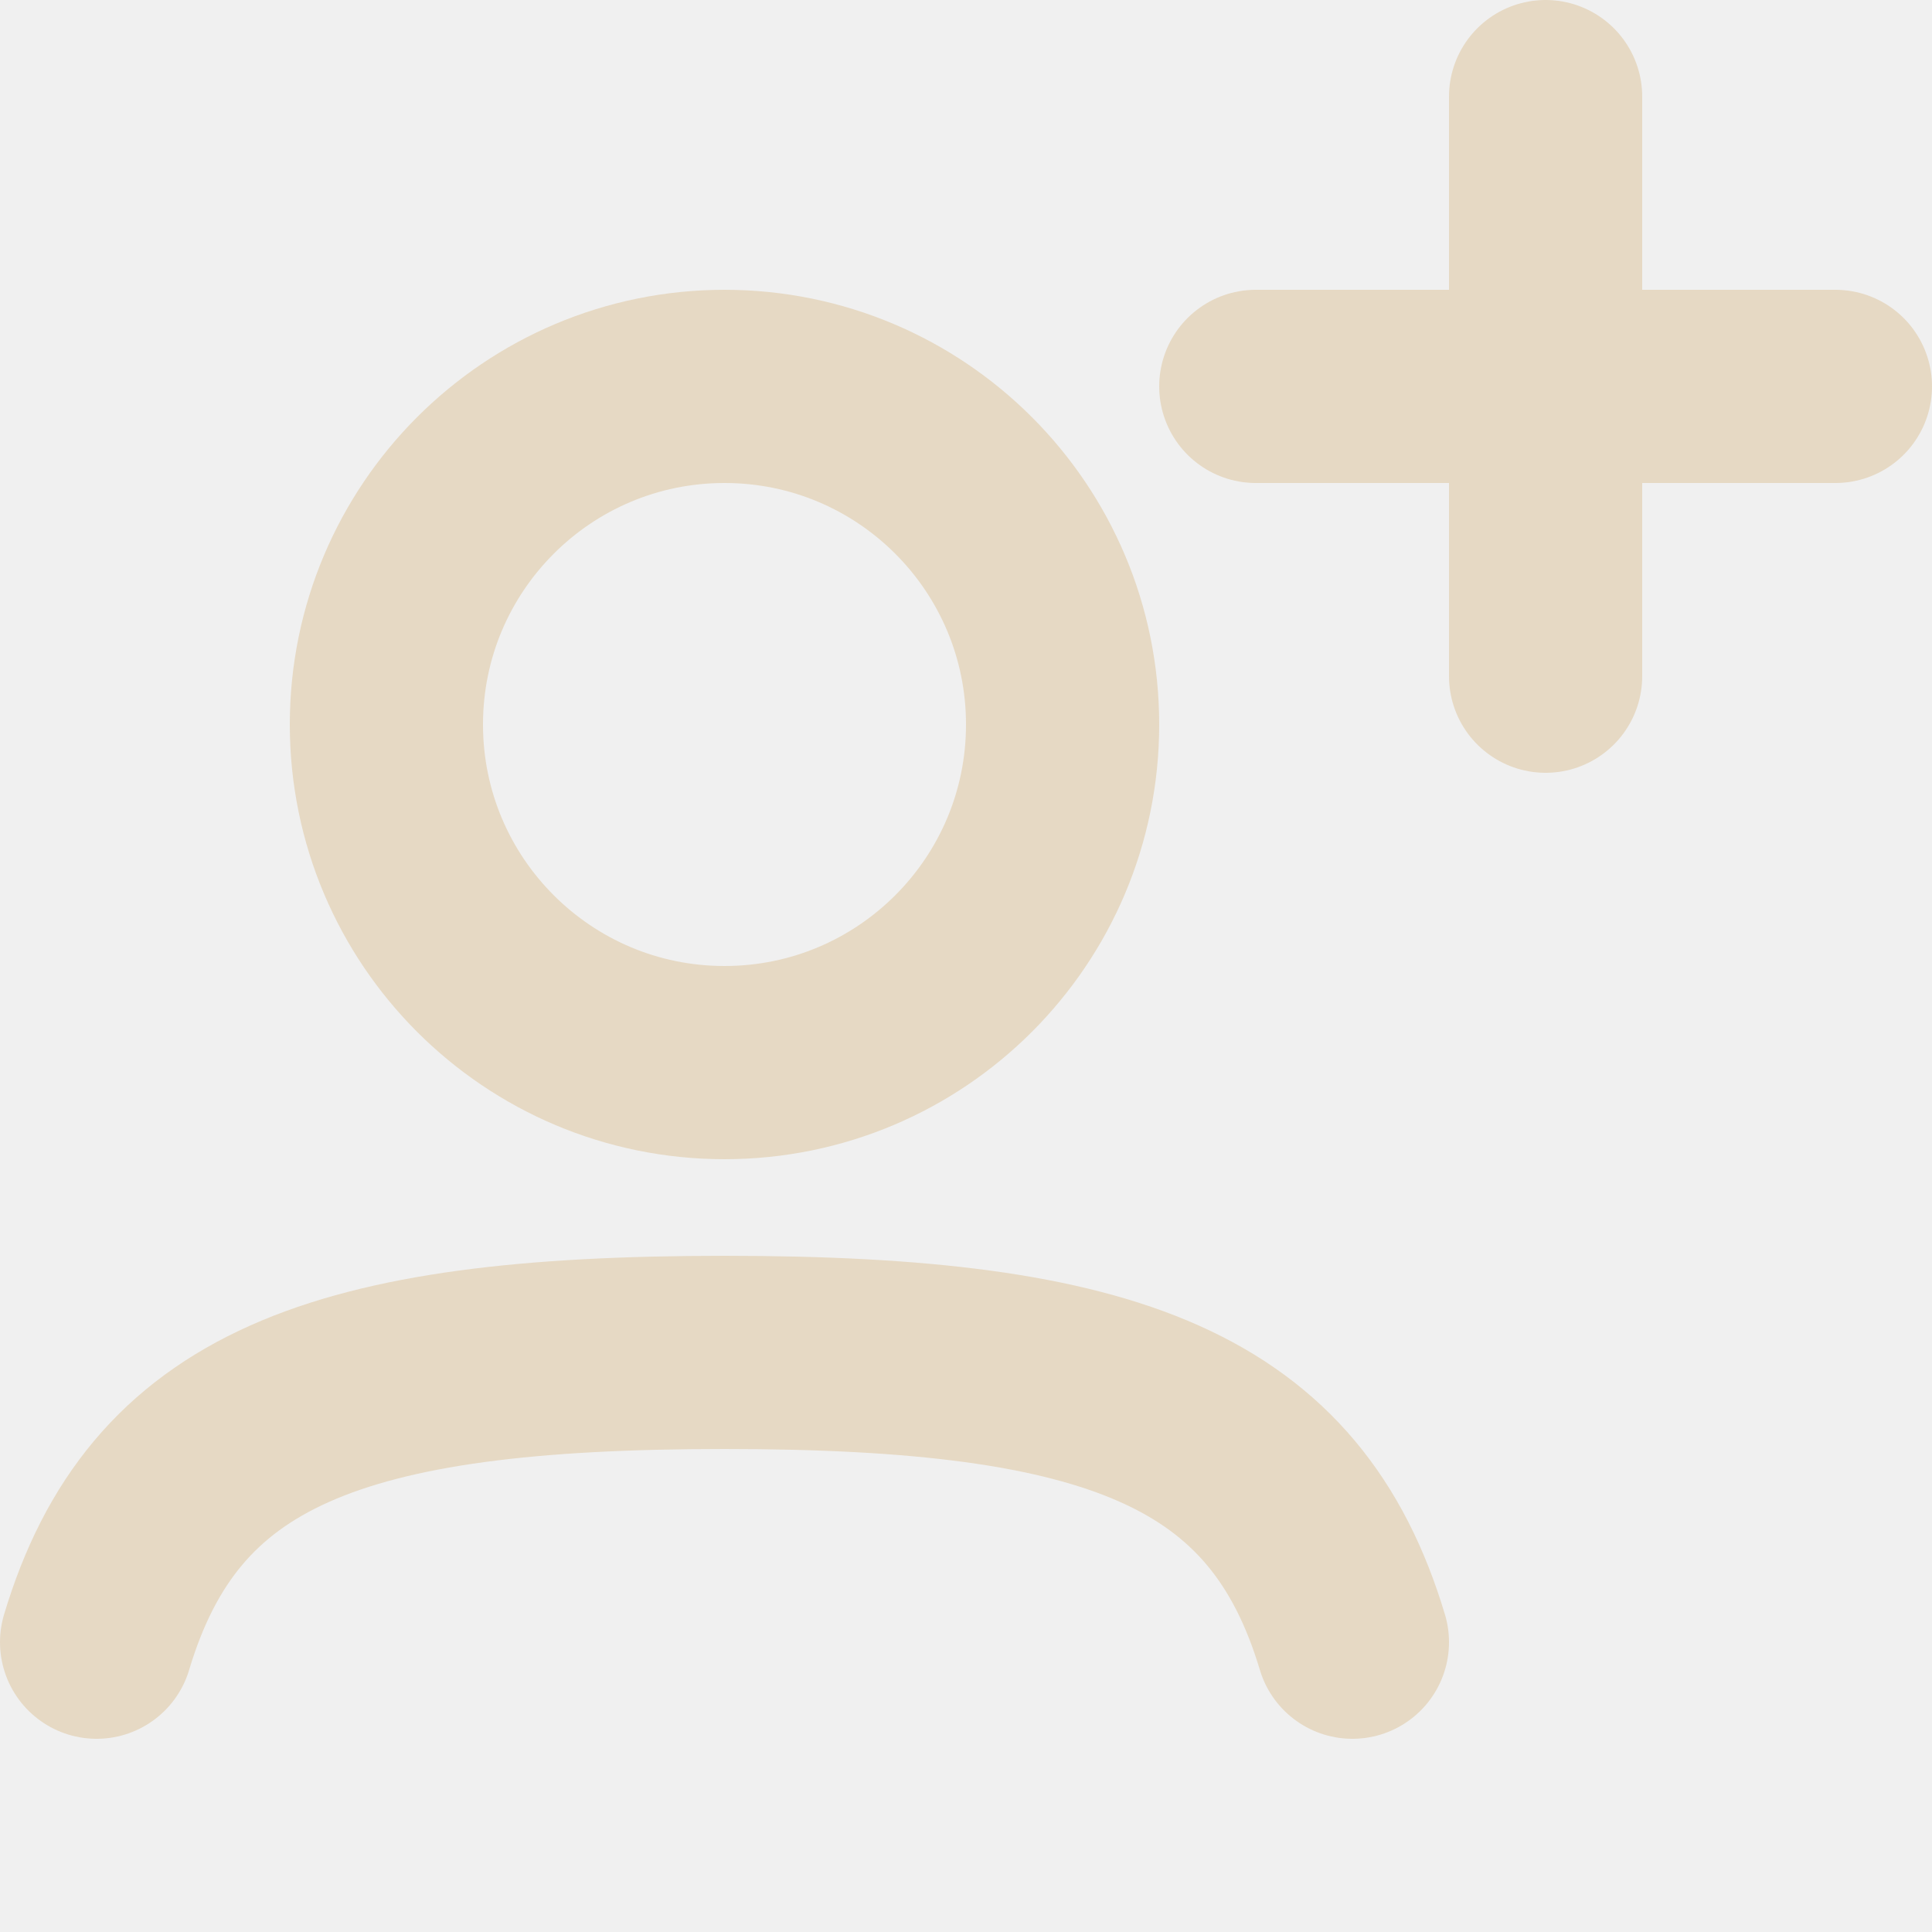
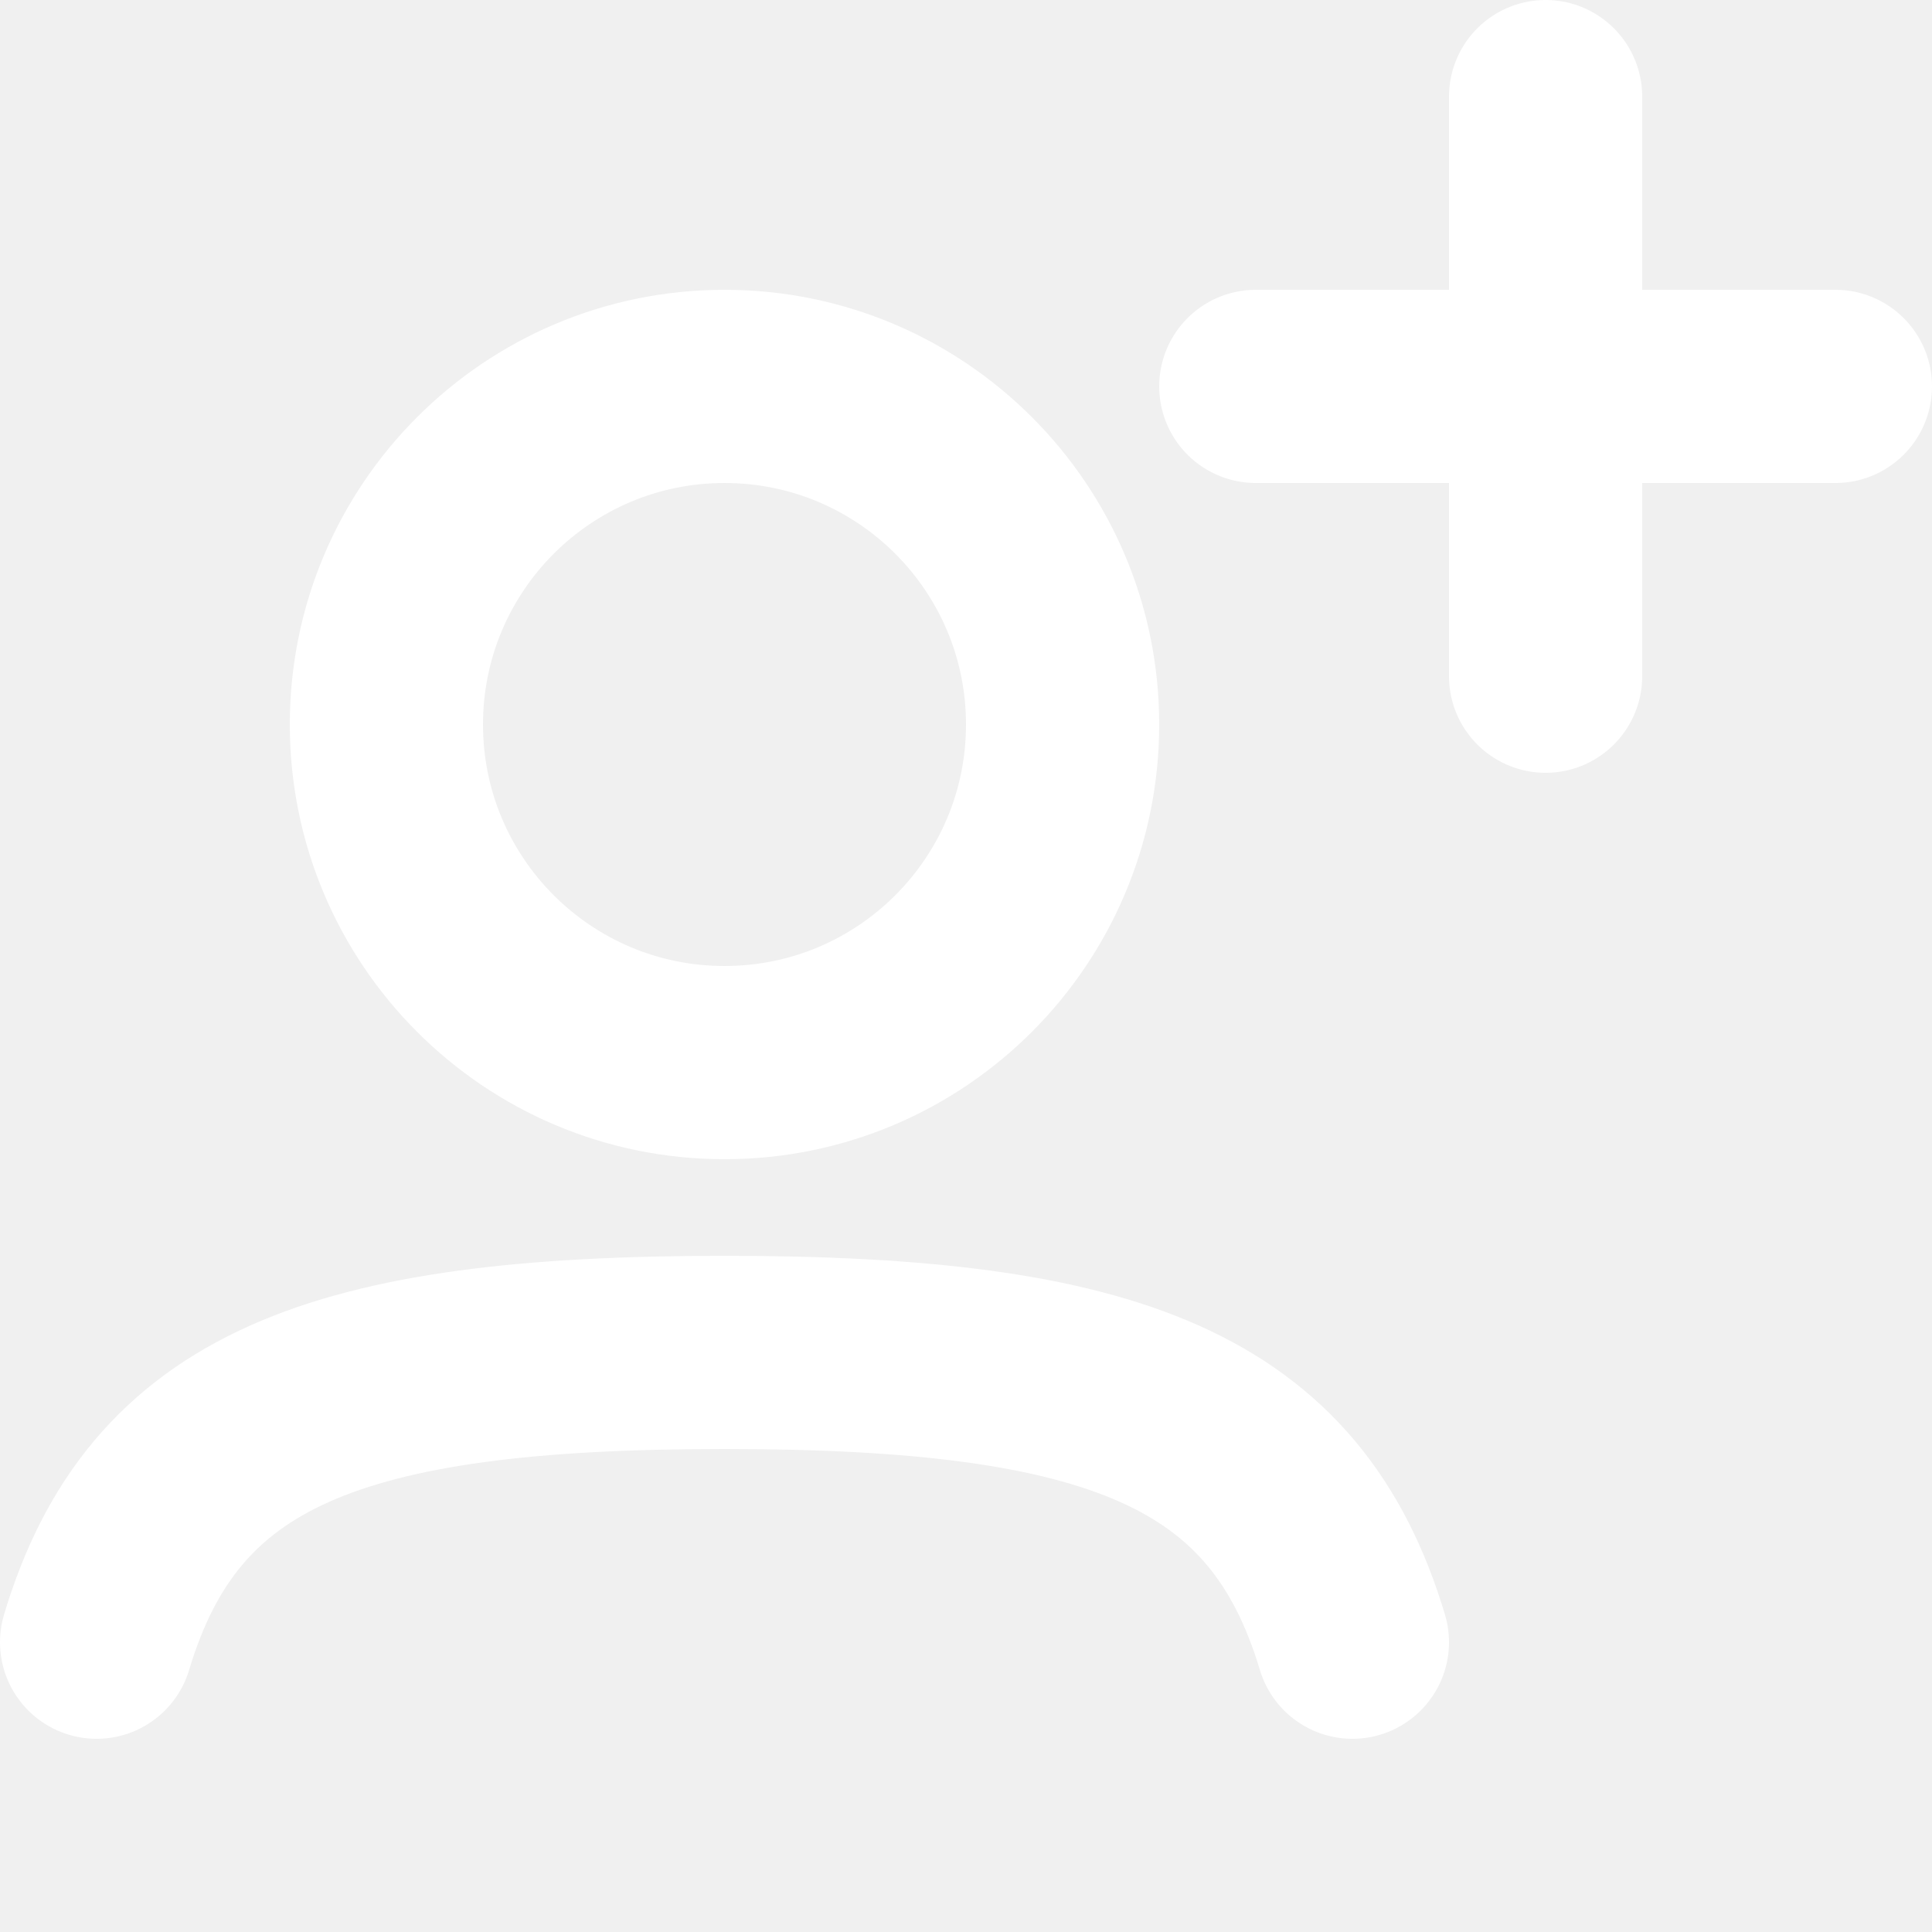
<svg xmlns="http://www.w3.org/2000/svg" id="vector" width="512" height="512" viewBox="2 2 20 20">
-   <path fill="none" d="M3,19C3.691,16.693 5.47,16 9.5,16C13.53,16 15.309,16.693 16,19" stroke-width="2" stroke="#E6D9C4" stroke-linecap="round" id="path_0" />
-   <path fill="none" d="M13,9.5C13,11.433 11.433,13 9.5,13C7.567,13 6,11.433 6,9.5C6,7.567 7.567,6 9.5,6C11.433,6 13,7.567 13,9.5Z" stroke-width="2" stroke="#E6D9C4" id="path_1" />
-   <path fill="none" d="M15,6H21" stroke-width="2" stroke="#E6D9C4" stroke-linecap="round" stroke-linejoin="round" id="path_2" />
-   <path fill="none" d="M18,3L18,9" stroke-width="2" stroke="#E6D9C4" stroke-linecap="round" stroke-linejoin="round" id="path_3" />
+   <path fill="none" d="M3,19C3.691,16.693 5.47,16 9.5,16C13.53,16 15.309,16.693 16,19" stroke-width="2" stroke="#fff" stroke-linecap="round" id="path_0" />
+   <path fill="none" d="M13,9.5C13,11.433 11.433,13 9.5,13C7.567,13 6,11.433 6,9.5C6,7.567 7.567,6 9.5,6C11.433,6 13,7.567 13,9.5Z" stroke-width="2" stroke="#fff" id="path_1" />
+   <path fill="none" d="M15,6H21" stroke-width="2" stroke="#fff" stroke-linecap="round" stroke-linejoin="round" id="path_2" />
+   <path fill="none" d="M18,3L18,9" stroke-width="2" stroke="#fff" stroke-linecap="round" stroke-linejoin="round" id="path_3" />
</svg>
